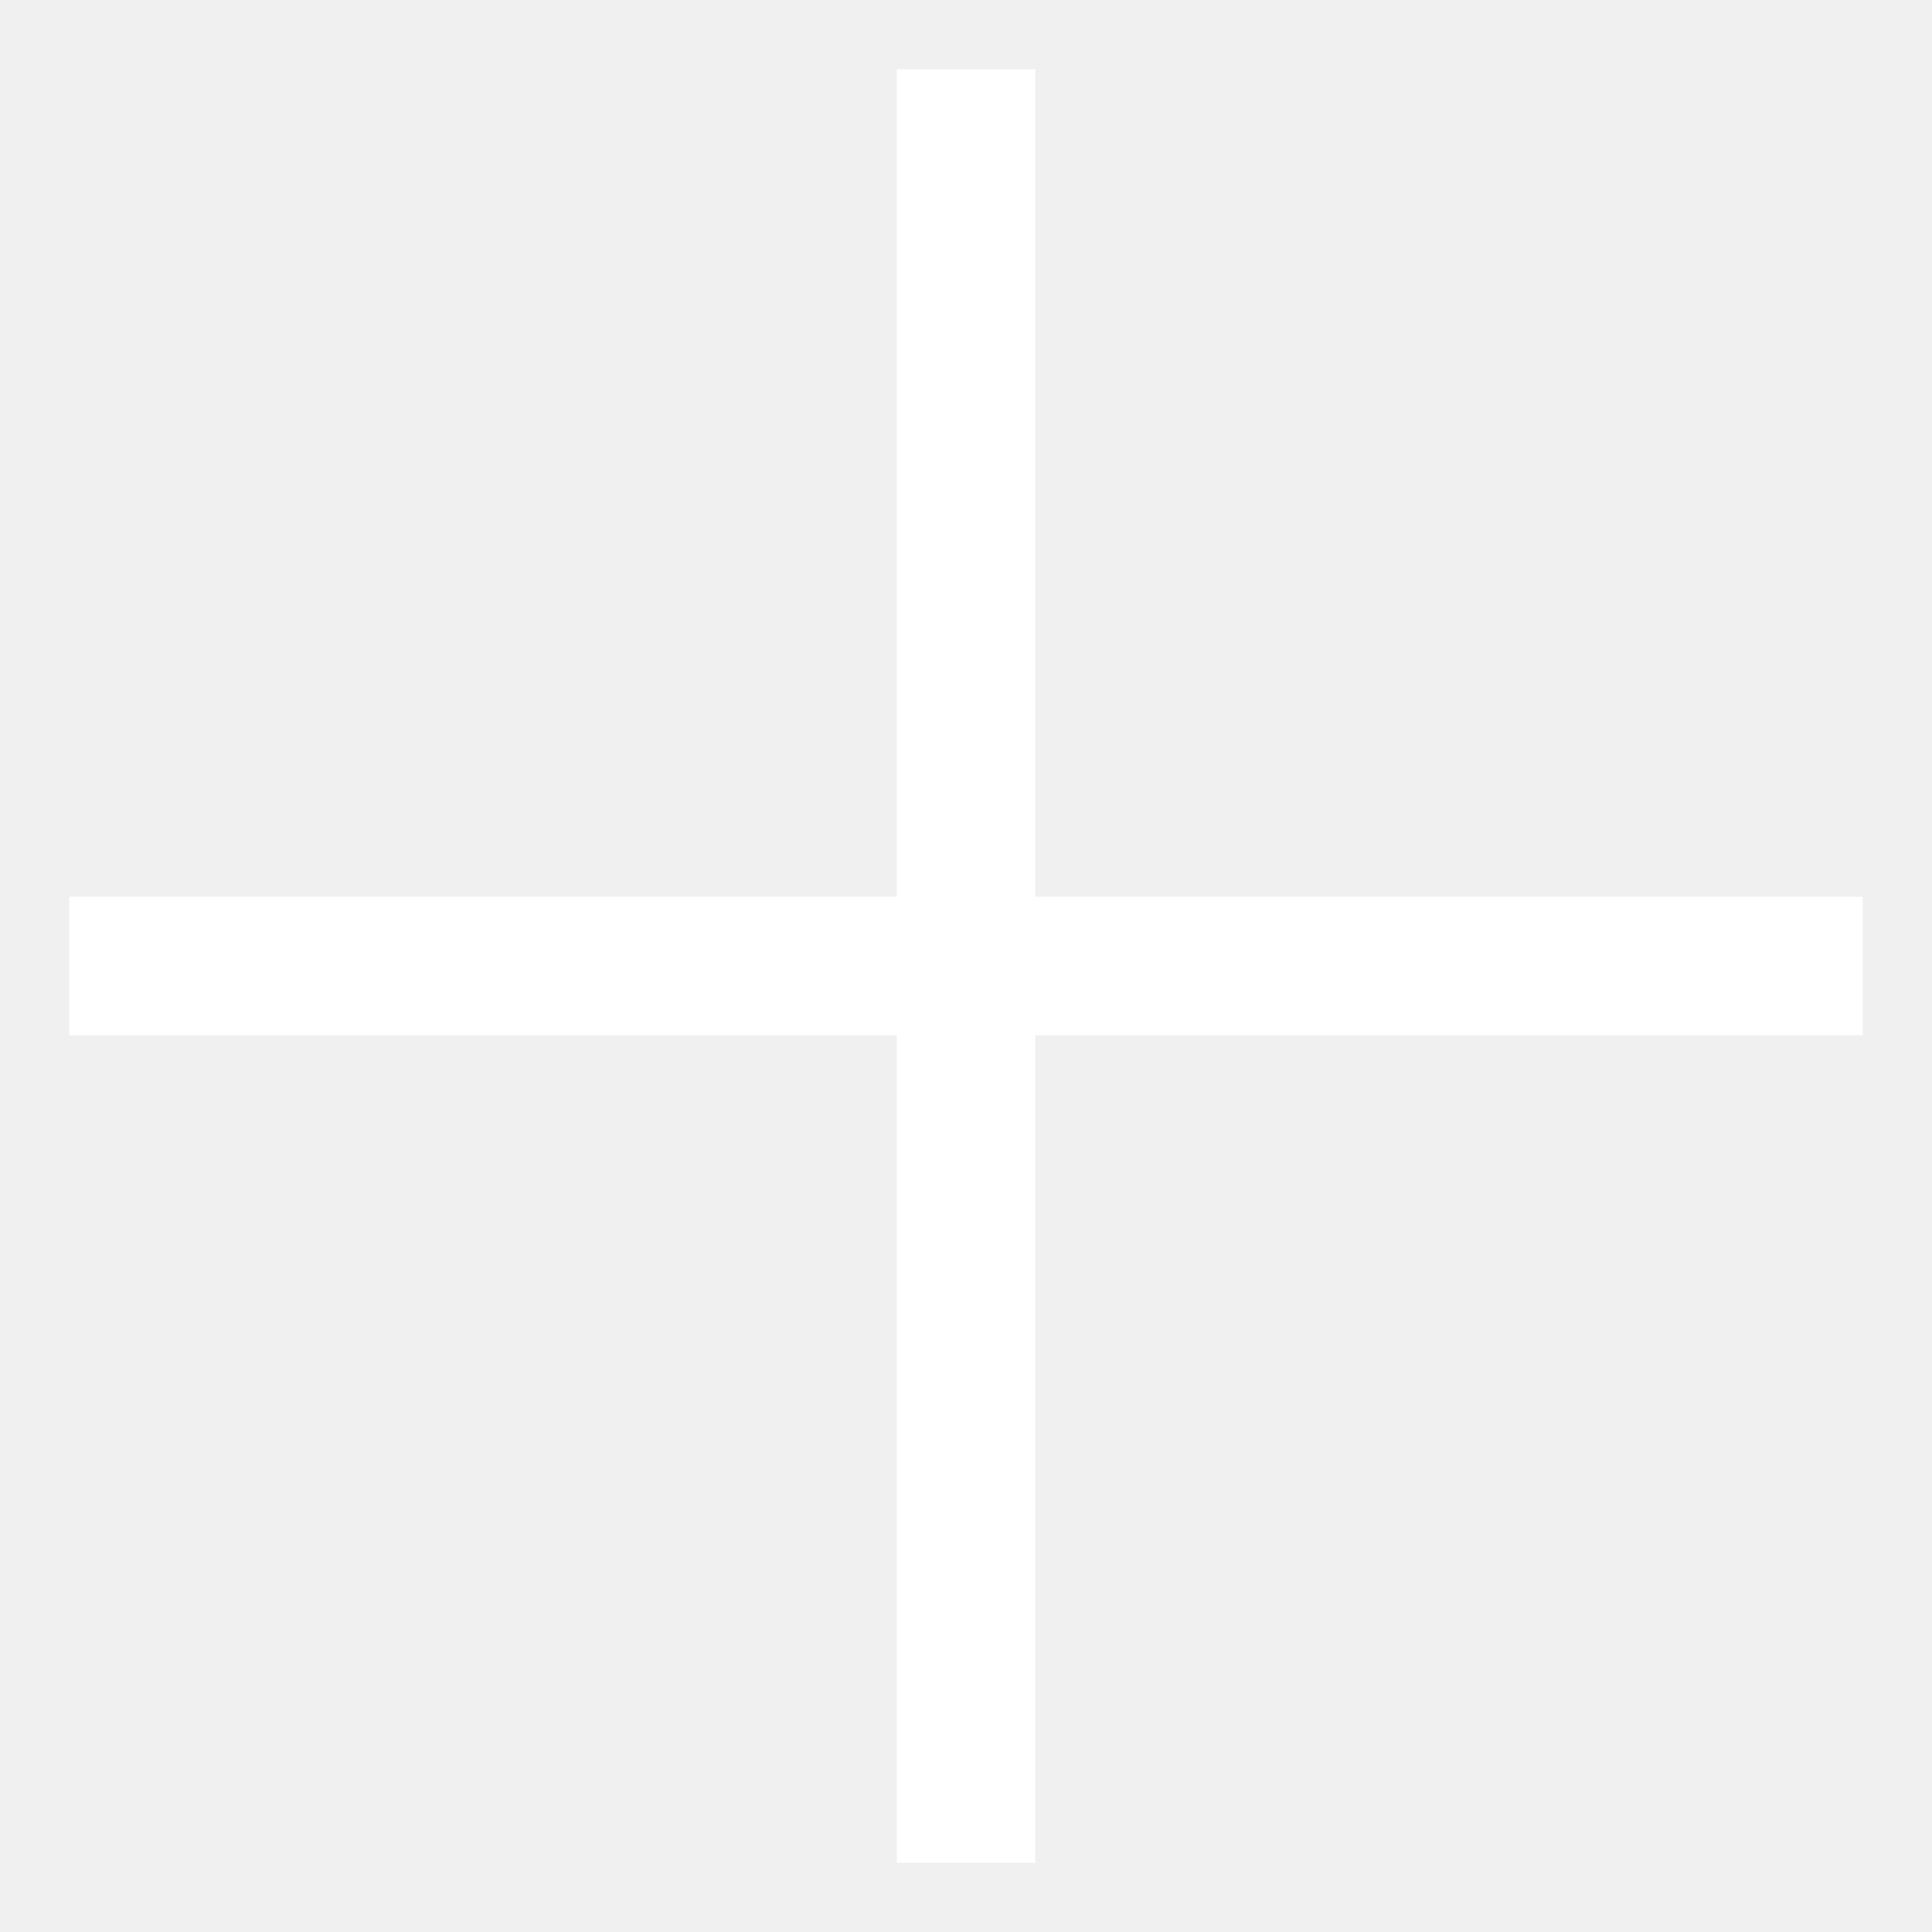
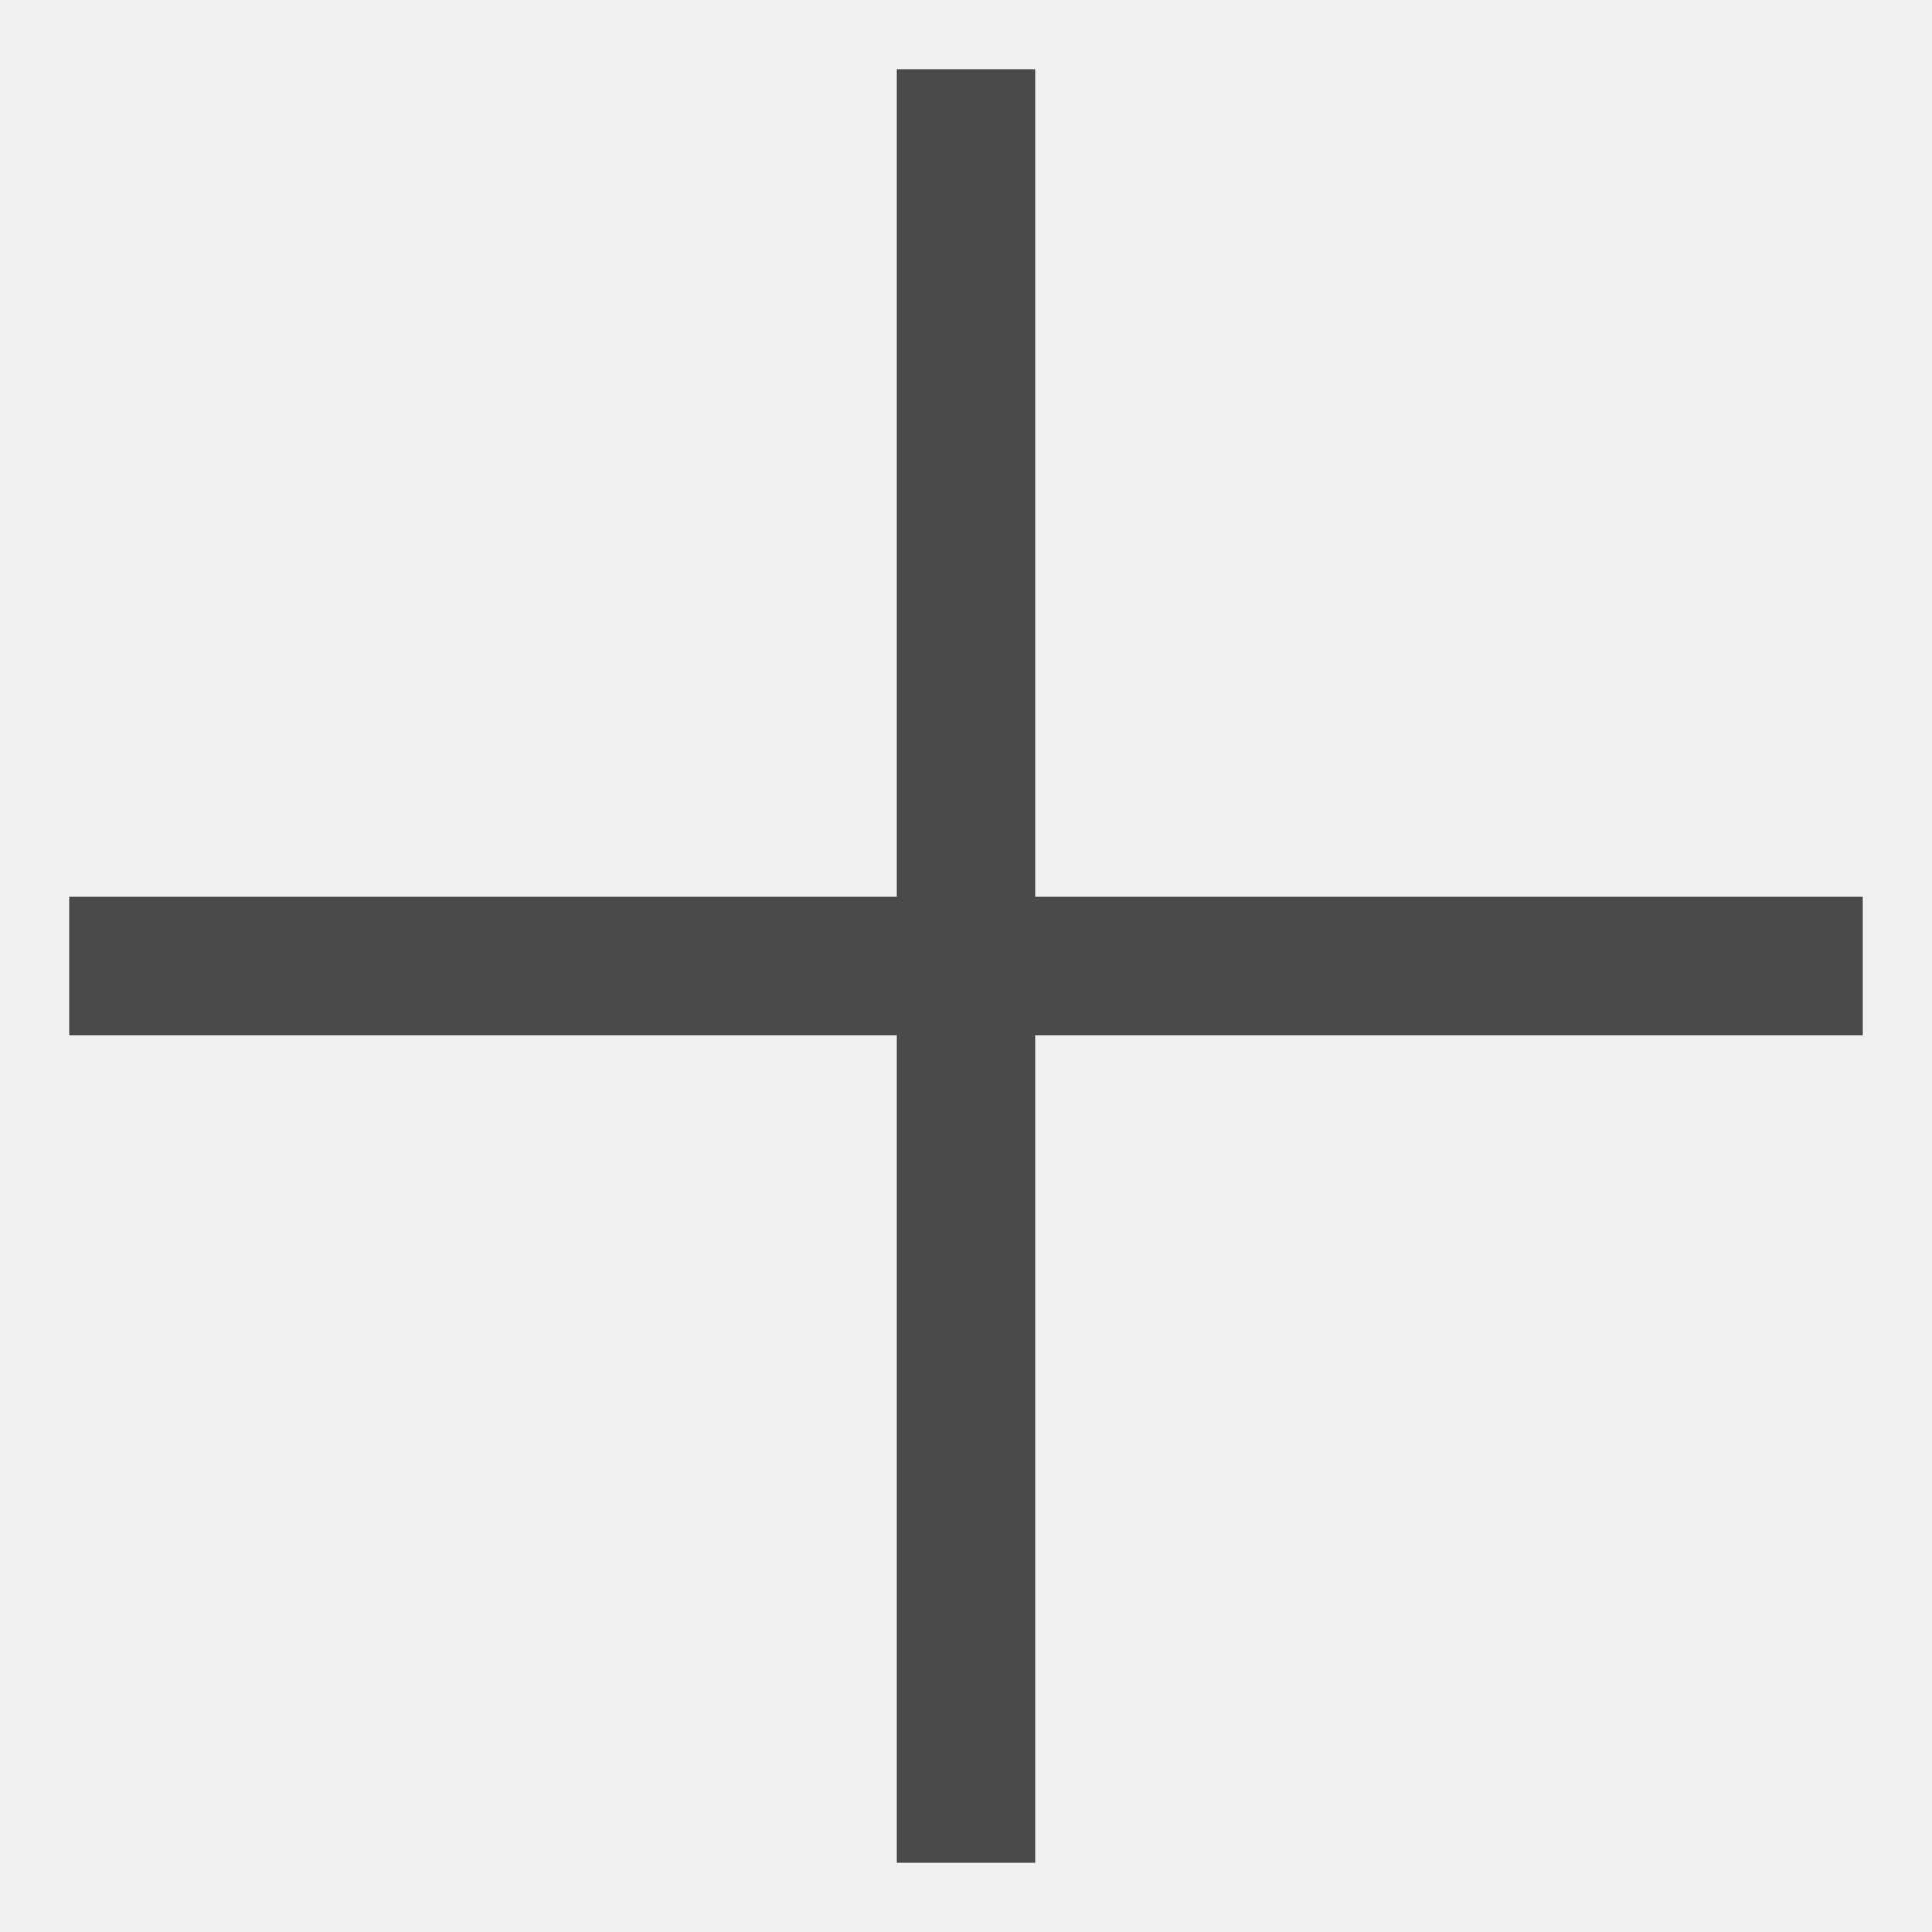
<svg xmlns="http://www.w3.org/2000/svg" width="14" height="14" viewBox="0 0 14 14" fill="none">
-   <path fill-rule="evenodd" clip-rule="evenodd" d="M7.5 0.5H6.5V6.5H0.5V7.5H6.5V13.5H7.5V7.5H13.5V6.5H7.5V0.5Z" fill="white" />
+   <path fill-rule="evenodd" clip-rule="evenodd" d="M7.5 0.5H6.5V6.5H0.5V7.5H6.5V13.5H7.5V7.5H13.5V6.5H7.5V0.5Z" fill="#212121" fill-opacity="0.8" />
</svg>
